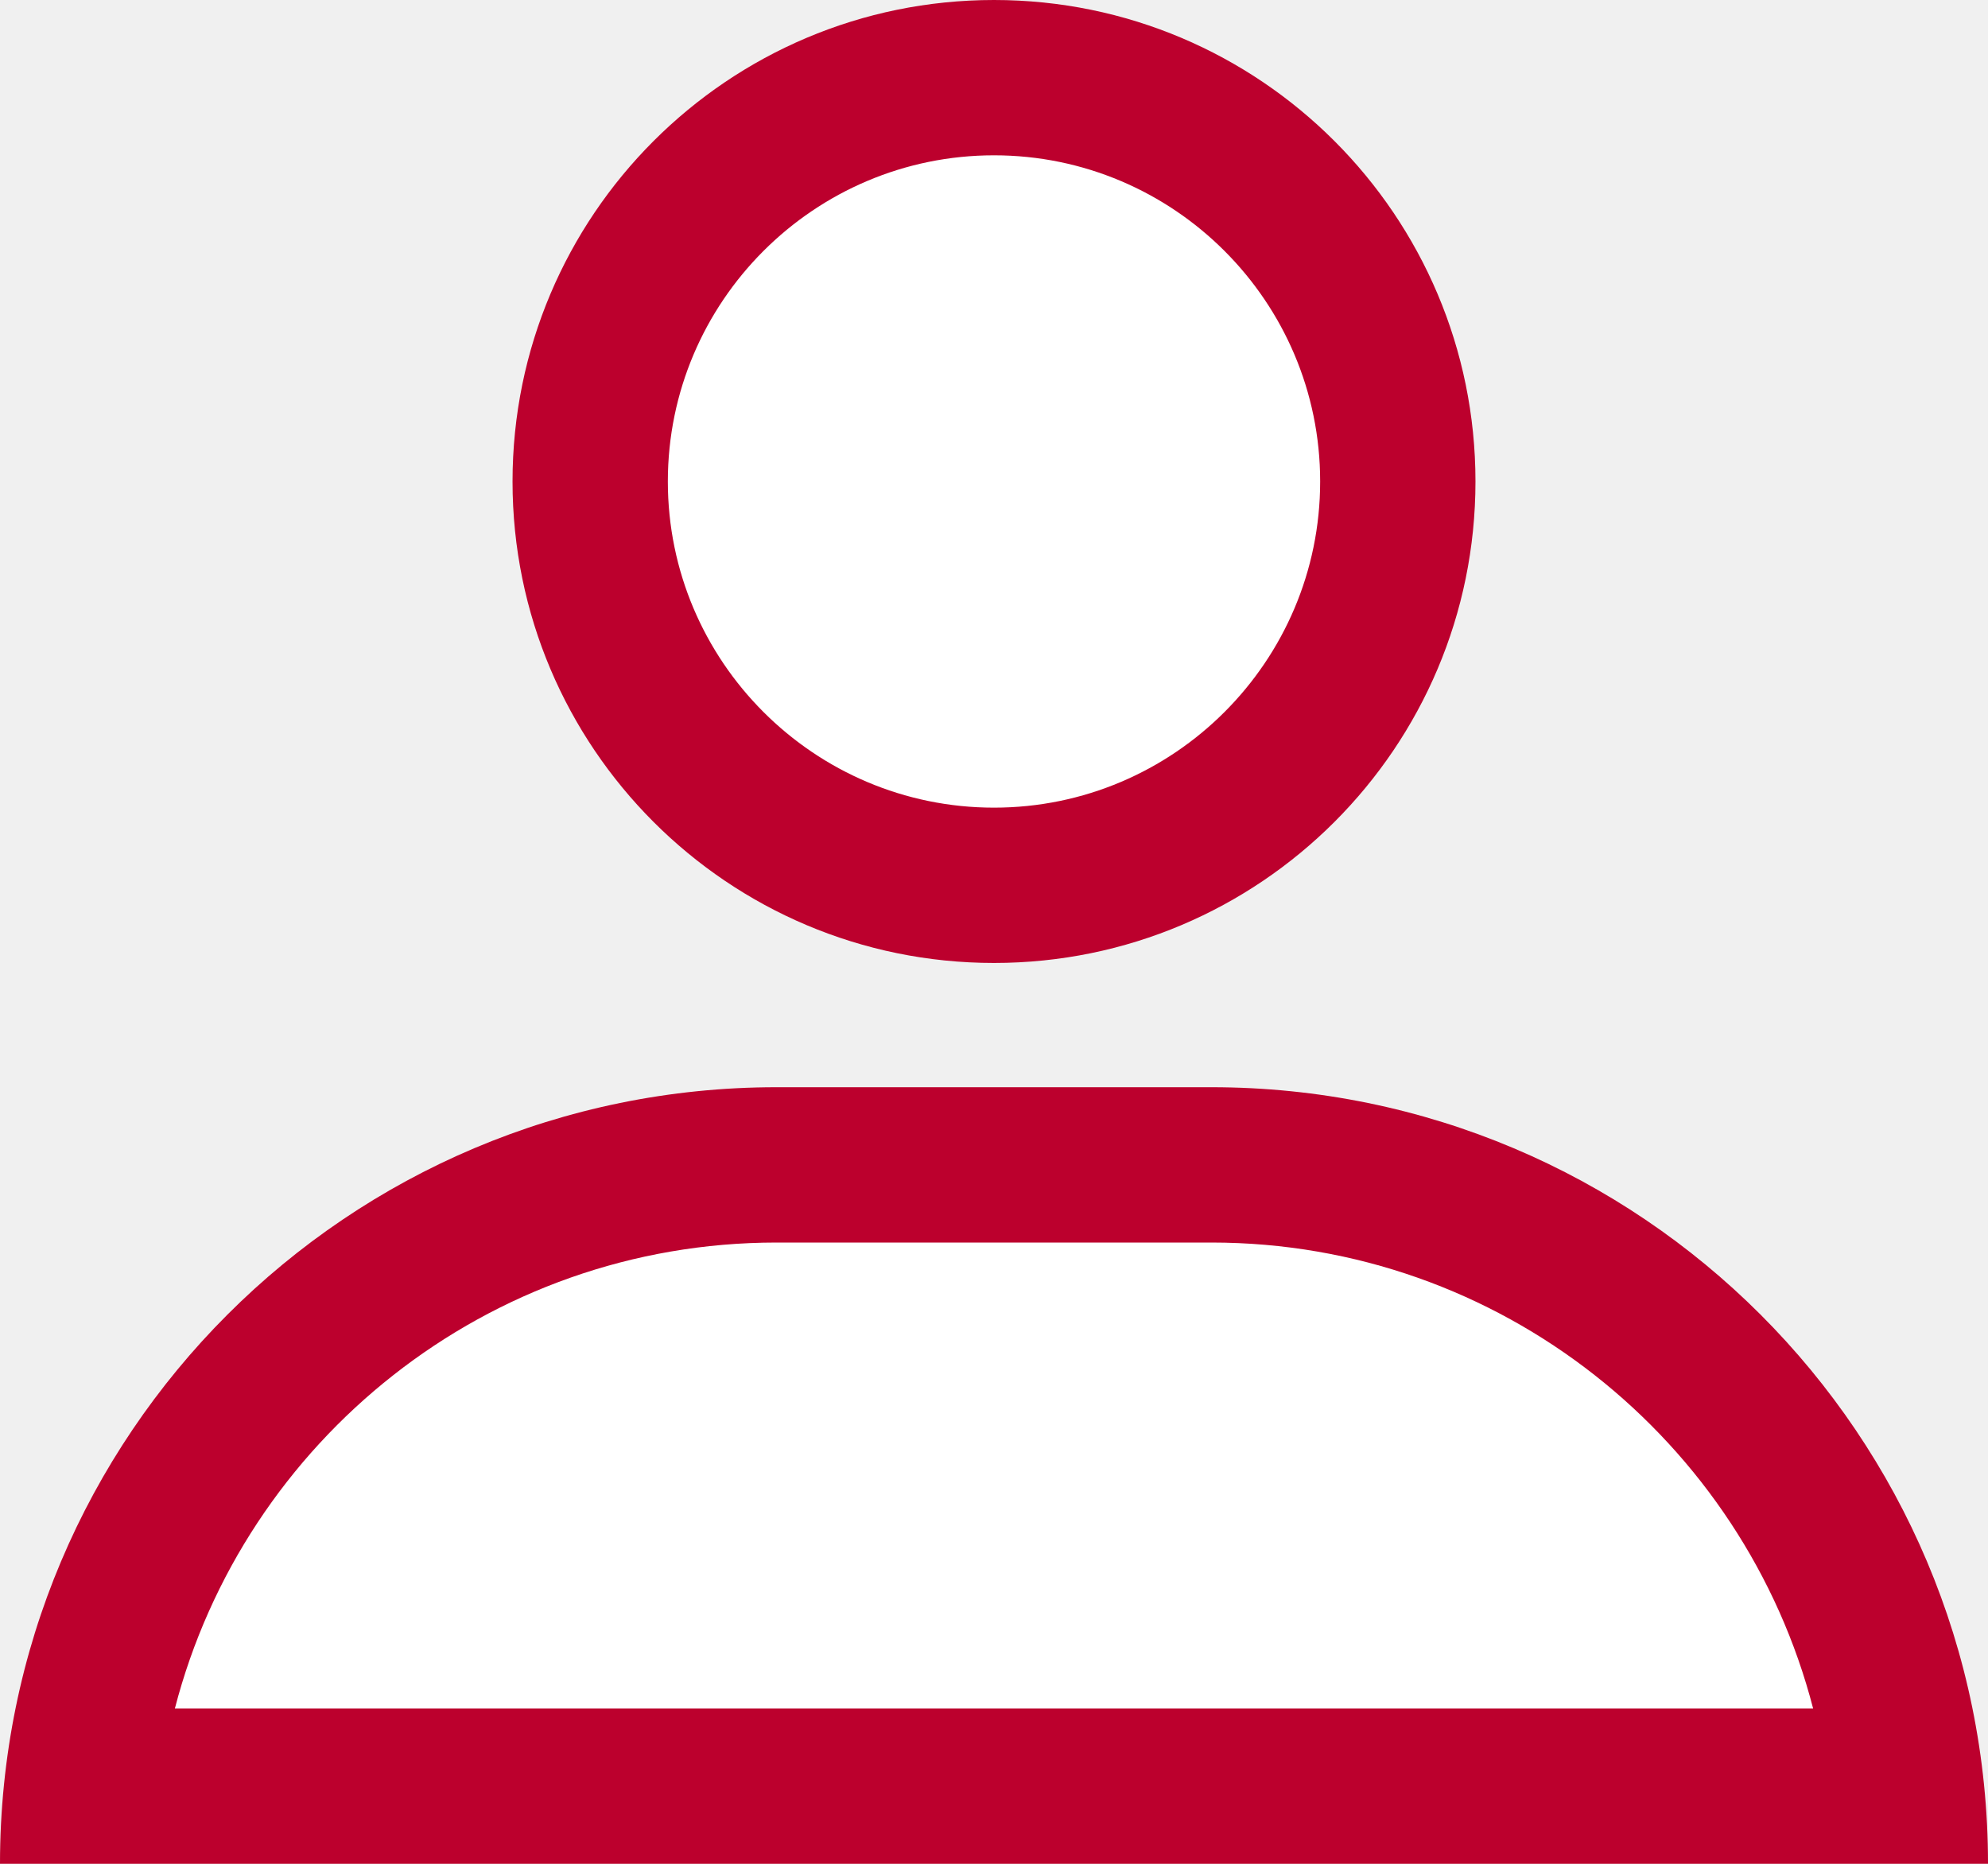
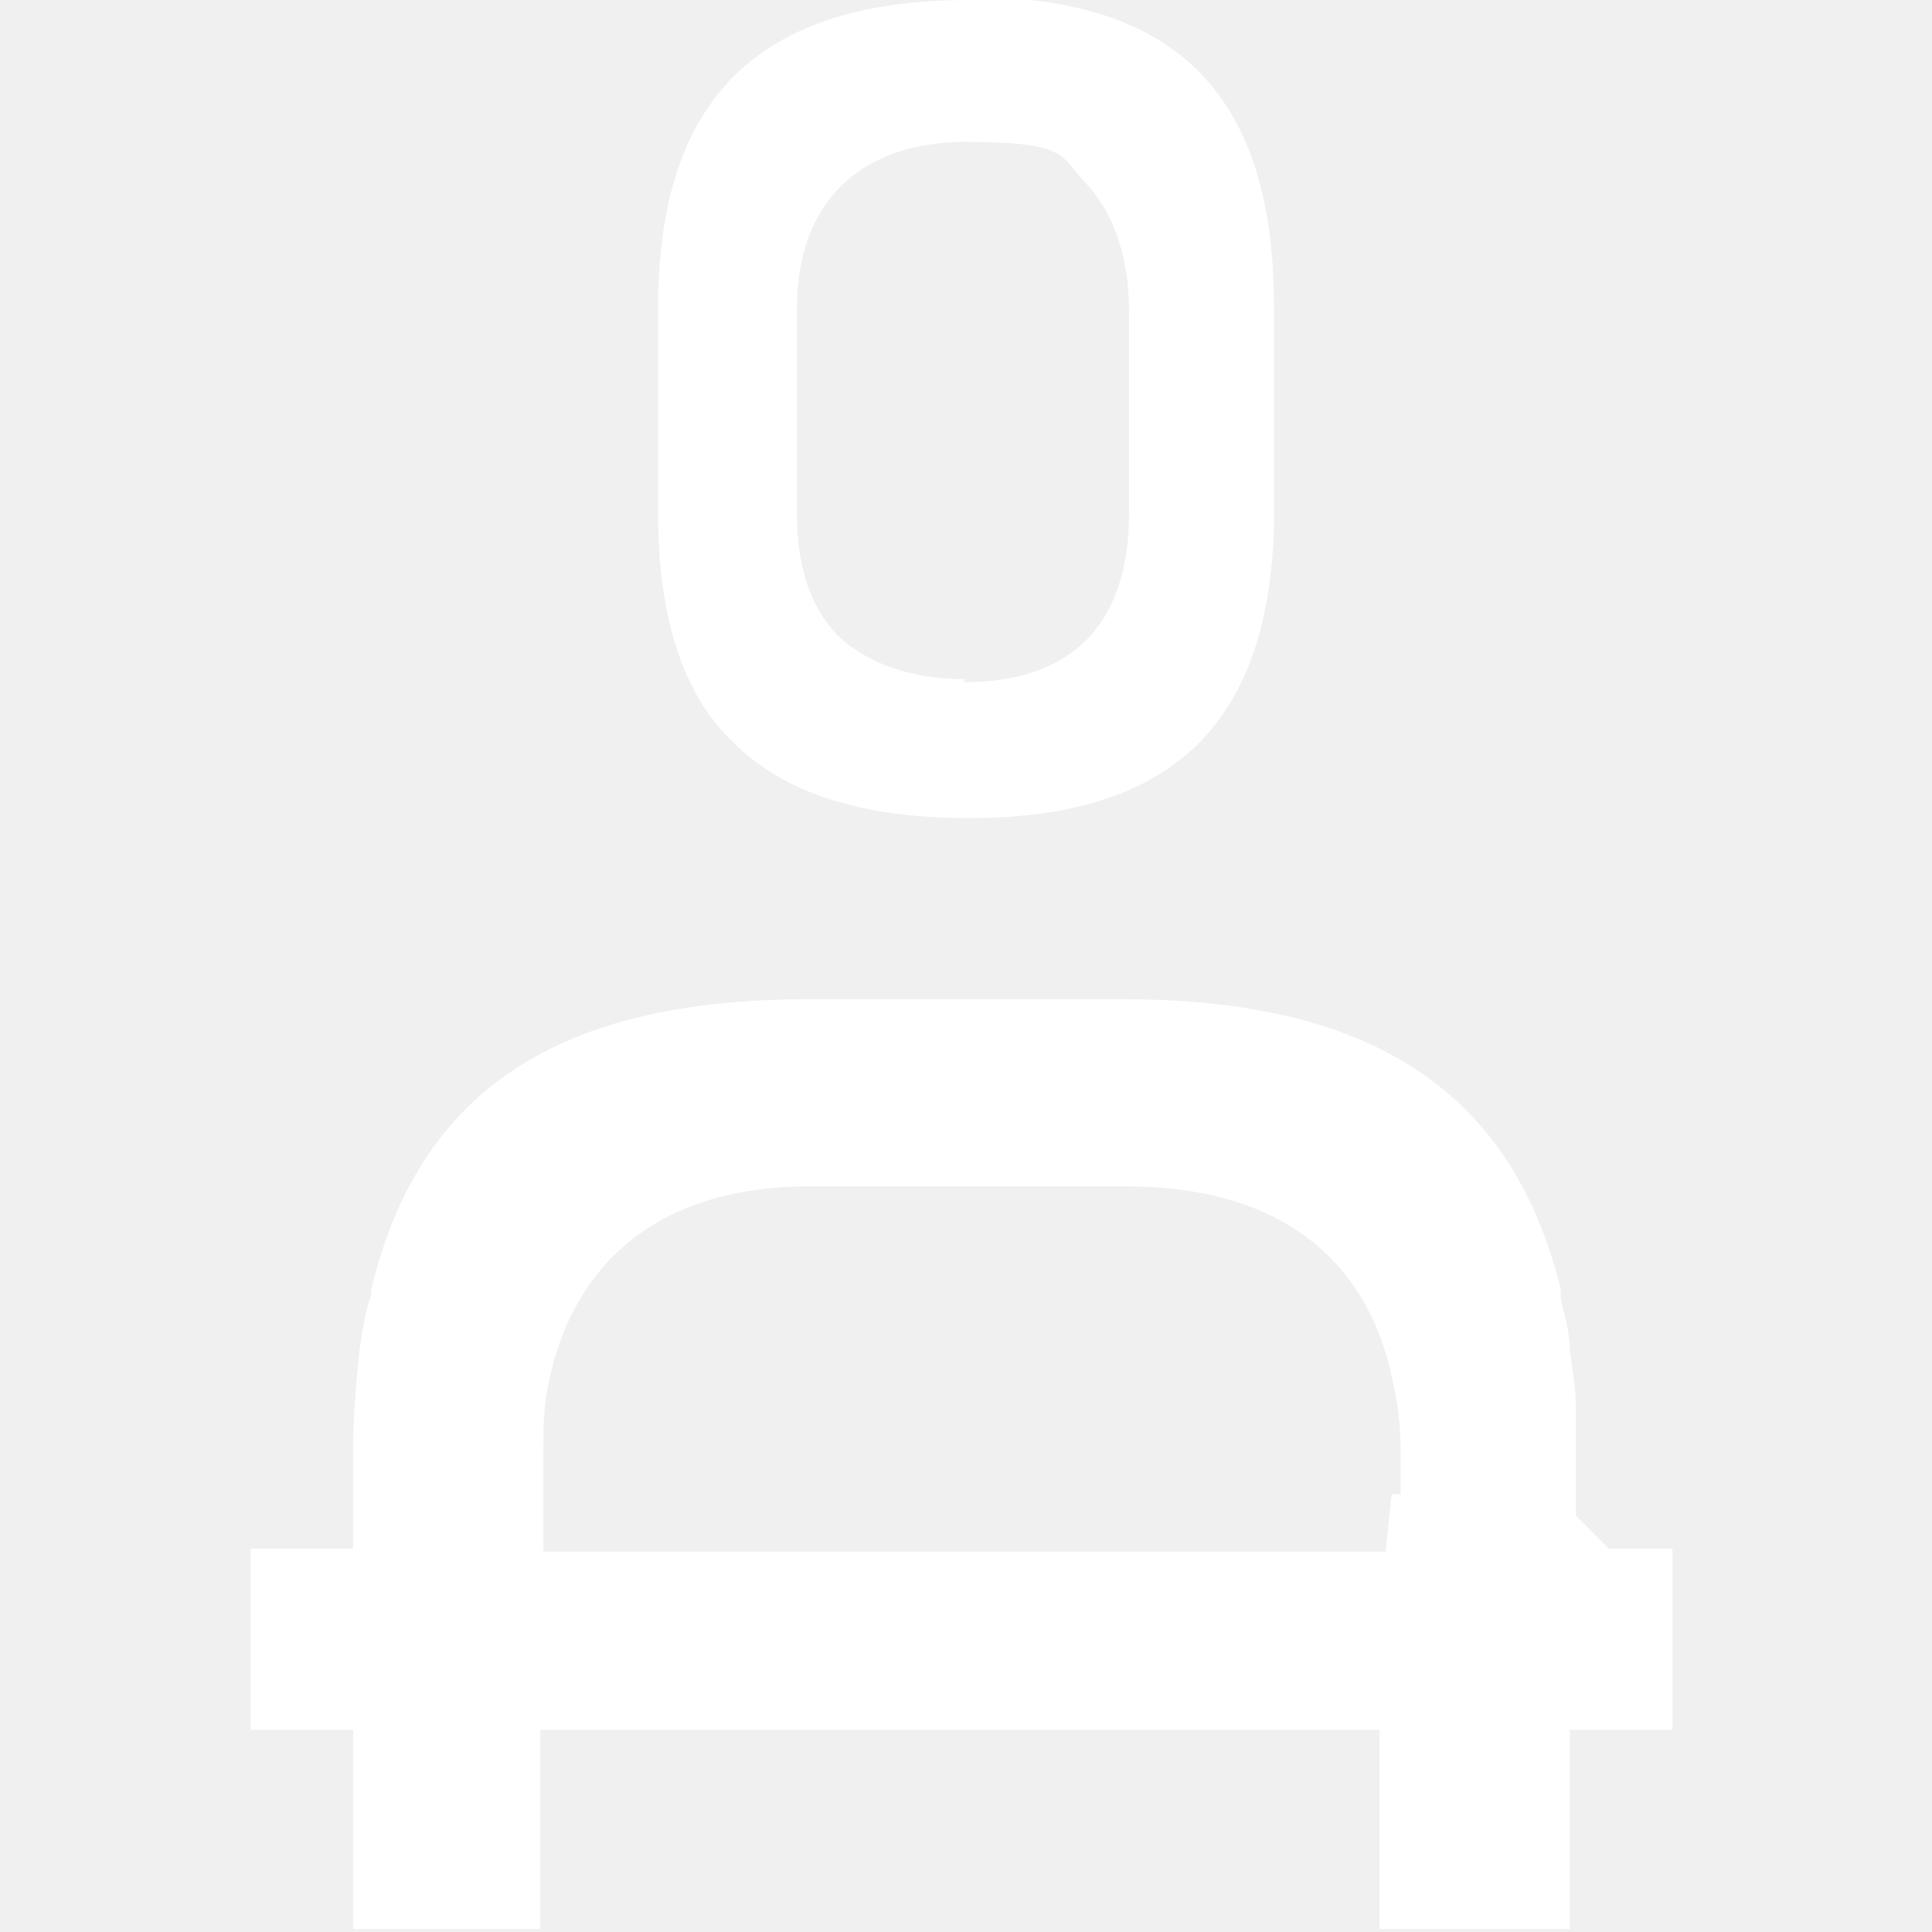
- <svg xmlns="http://www.w3.org/2000/svg" id="Layer_1" viewBox="0 0 64 60">
+ <svg xmlns="http://www.w3.org/2000/svg" version="1.1" viewBox="0 0 64 64">
  <defs>
    <style>
      .cls-1 {
-         fill: #bc002d;
+         fill: #fff;
      }

      .cls-2 {
-         fill: #fff;
+         fill: #2d00f1;
+       }
+ 
+       .cls-3 {
+         display: none;
      }
    </style>
  </defs>
  <g>
-     <path class="cls-2" d="M32,28.5c-7.17,0-13-5.83-13-13s5.83-13,13-13,13,5.83,13,13-5.83,13-13,13Z" />
-     <path class="cls-1" d="M32,5c5.79,0,10.5,4.71,10.5,10.5s-4.71,10.5-10.5,10.5-10.5-4.71-10.5-10.5,4.71-10.5,10.5-10.5M32,0c-8.56,0-15.5,6.94-15.5,15.5s6.94,15.5,15.5,15.5,15.5-6.94,15.5-15.5S40.56,0,32,0h0Z" />
-   </g>
-   <g>
-     <path class="cls-2" d="M2.64,57.5c1.25-11.23,10.8-20,22.36-20h14c11.56,0,21.11,8.77,22.36,20H2.64Z" />
-     <path class="cls-1" d="M39,40c9.3,0,17.14,6.38,19.37,15H5.63c2.23-8.62,10.07-15,19.37-15h14M39,35h-14C11.19,35,0,46.19,0,60h0s64,0,64,0h0c0-13.81-11.19-25-25-25h0Z" />
+     <g id="Layer_2" class="cls-3">
+       <rect class="cls-2" x="-6.5" y="-2.9" width="77.3" height="74.6" />
+     </g>
+     <g id="Layer_1">
+       <g>
+         <path class="cls-1" d="M32.1,0c-7,0-10.3,3.3-10.3,10.2v6.8c0,3.4.8,6,2.5,7.6,1.7,1.7,4.3,2.5,7.8,2.5,6.7,0,9.9-3.1,10.1-9.6v-7.4c0-6.9-3.2-10.2-10-10.2ZM32,22.5c-1.8,0-3.2-.5-4.2-1.4-1-1-1.4-2.4-1.4-4.1v-6.8c0-3.5,2.1-5.5,5.6-5.5s3.1.5,4,1.4c.9,1,1.4,2.4,1.4,4.2v6.7c0,3.7-1.9,5.6-5.5,5.6Z" />
+         <path class="cls-1" d="M53.4,51.4l-1.2-1.2v-3.6c0-.6-.1-1.2-.2-1.9,0-.6-.2-1.2-.3-1.7v-.3c-1.6-6.5-6.2-9.6-14.5-9.6h-10.4c-8.3,0-12.9,3-14.5,9.6v.2c-.2.5-.3,1.2-.4,1.9-.1,1-.2,2.1-.2,3.2v3.3h-3.4v6h3.4v6.6h6.2v-6.6h27.8v6.6c.1,0,.3,0,.3,0h6v-6.6h3.4v-6h-2.1ZM46.1,49.5l-.2,1.9h-27.9v-2c0-.4,0-.8,0-1.3,0-.8,0-1.6.2-2.4.5-2.4,2.3-6.5,8.9-6.4h10.2c6.5,0,8.3,3.9,8.8,6.3.2.8.3,1.6.3,2.6s0,.9,0,1.3Z" />
+       </g>
+     </g>
  </g>
</svg>
